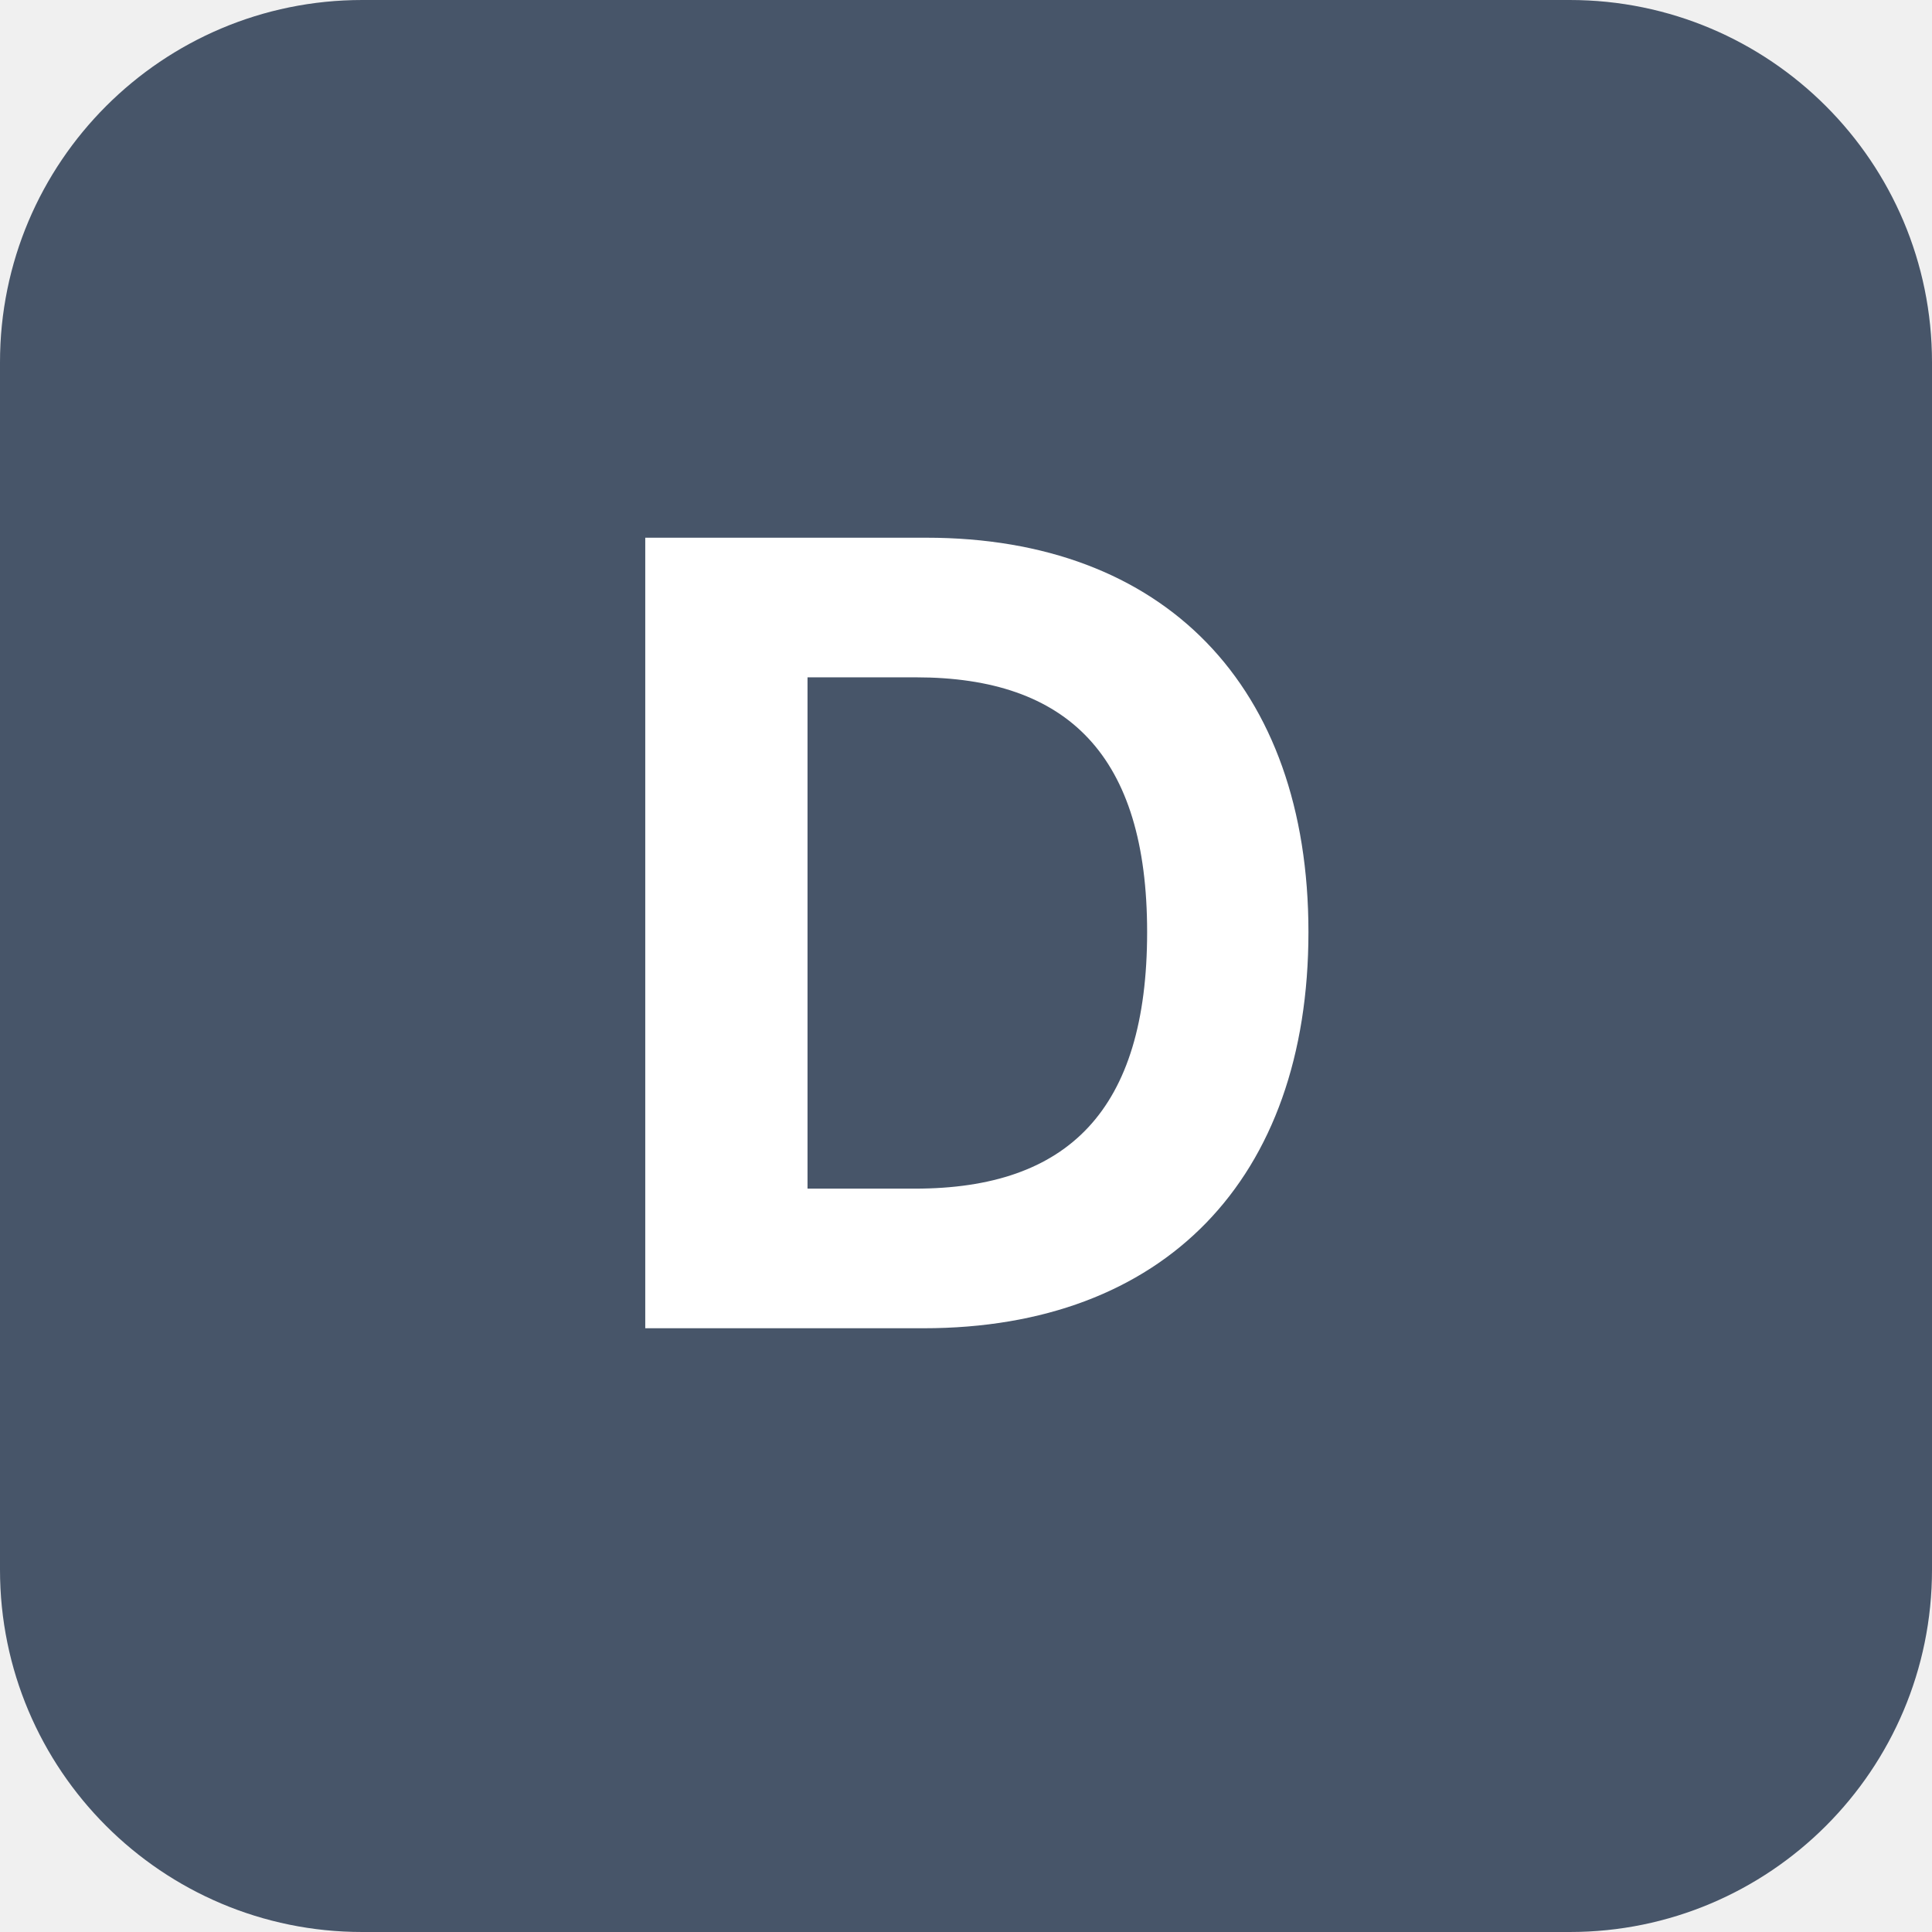
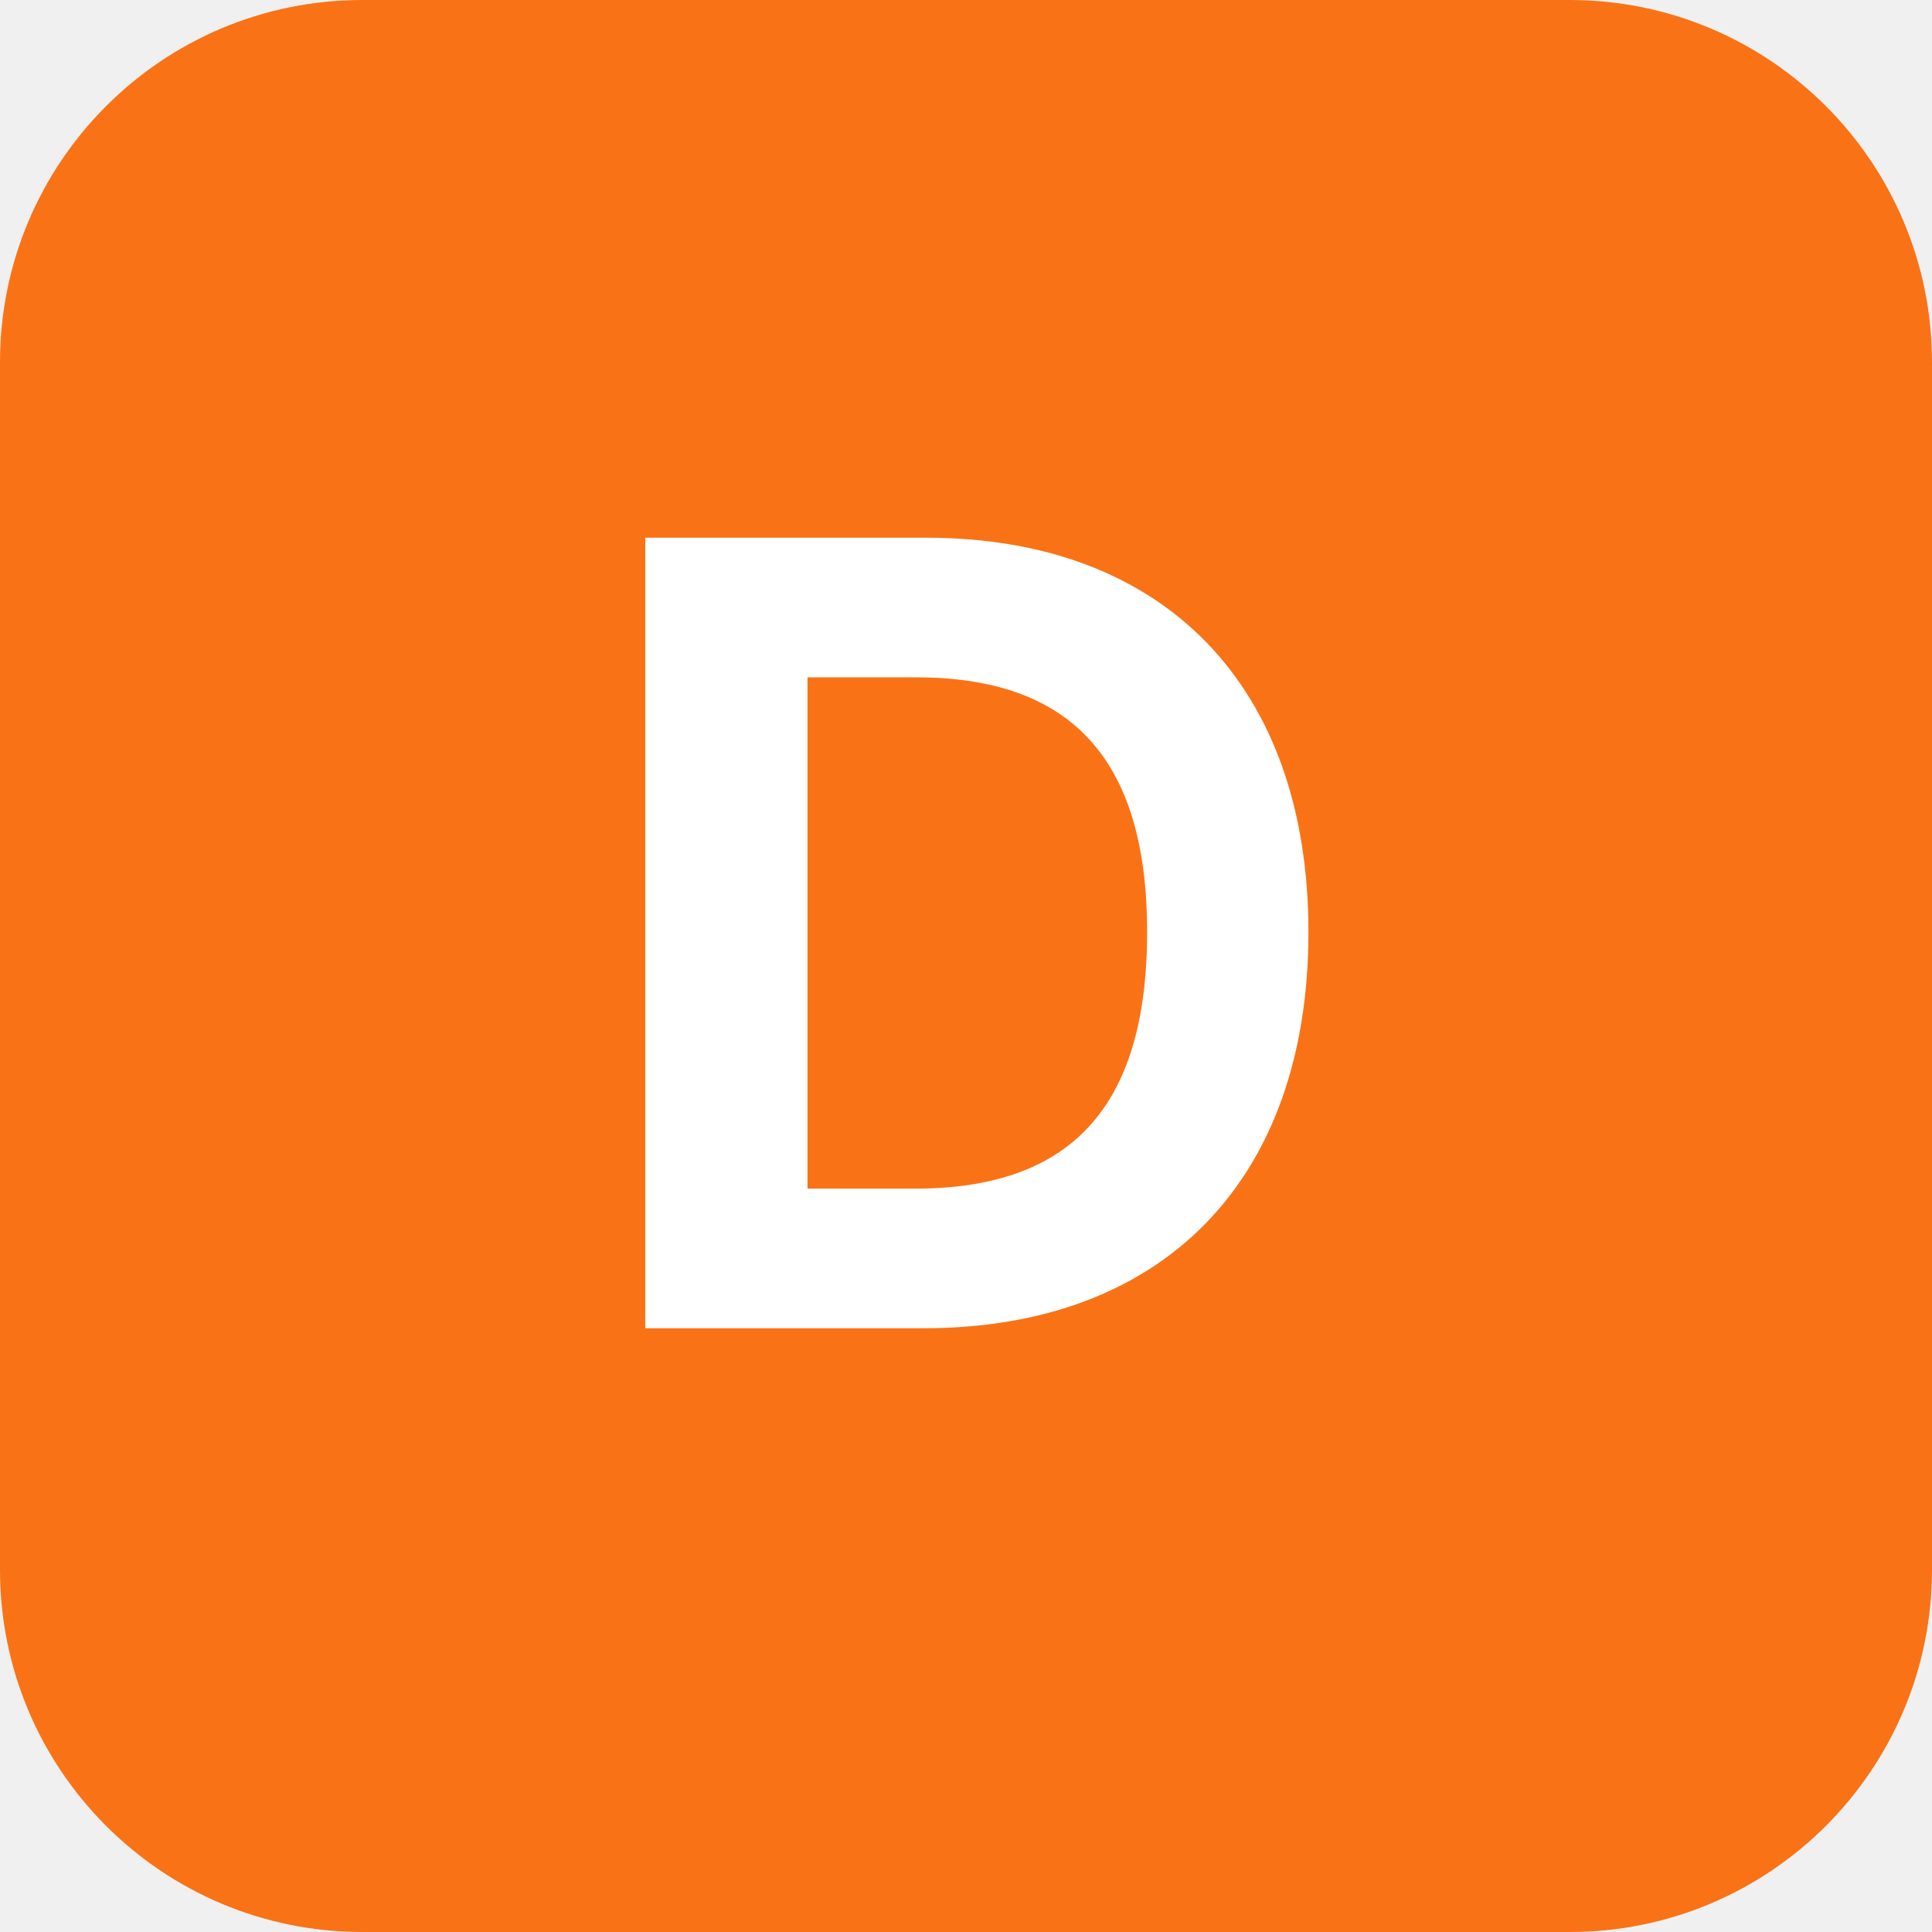
<svg xmlns="http://www.w3.org/2000/svg" viewBox="0 0 32 32" width="32" height="32">
-   <rect width="32" height="32" rx="6" fill="#475569" />
+   <rect width="32" height="32" rx="6" fill="#f97316" />
  <text x="16" y="22" text-anchor="middle" fill="white" font-family="system-ui, -apple-system, sans-serif" font-weight="700" font-size="18">D</text>
</svg>
